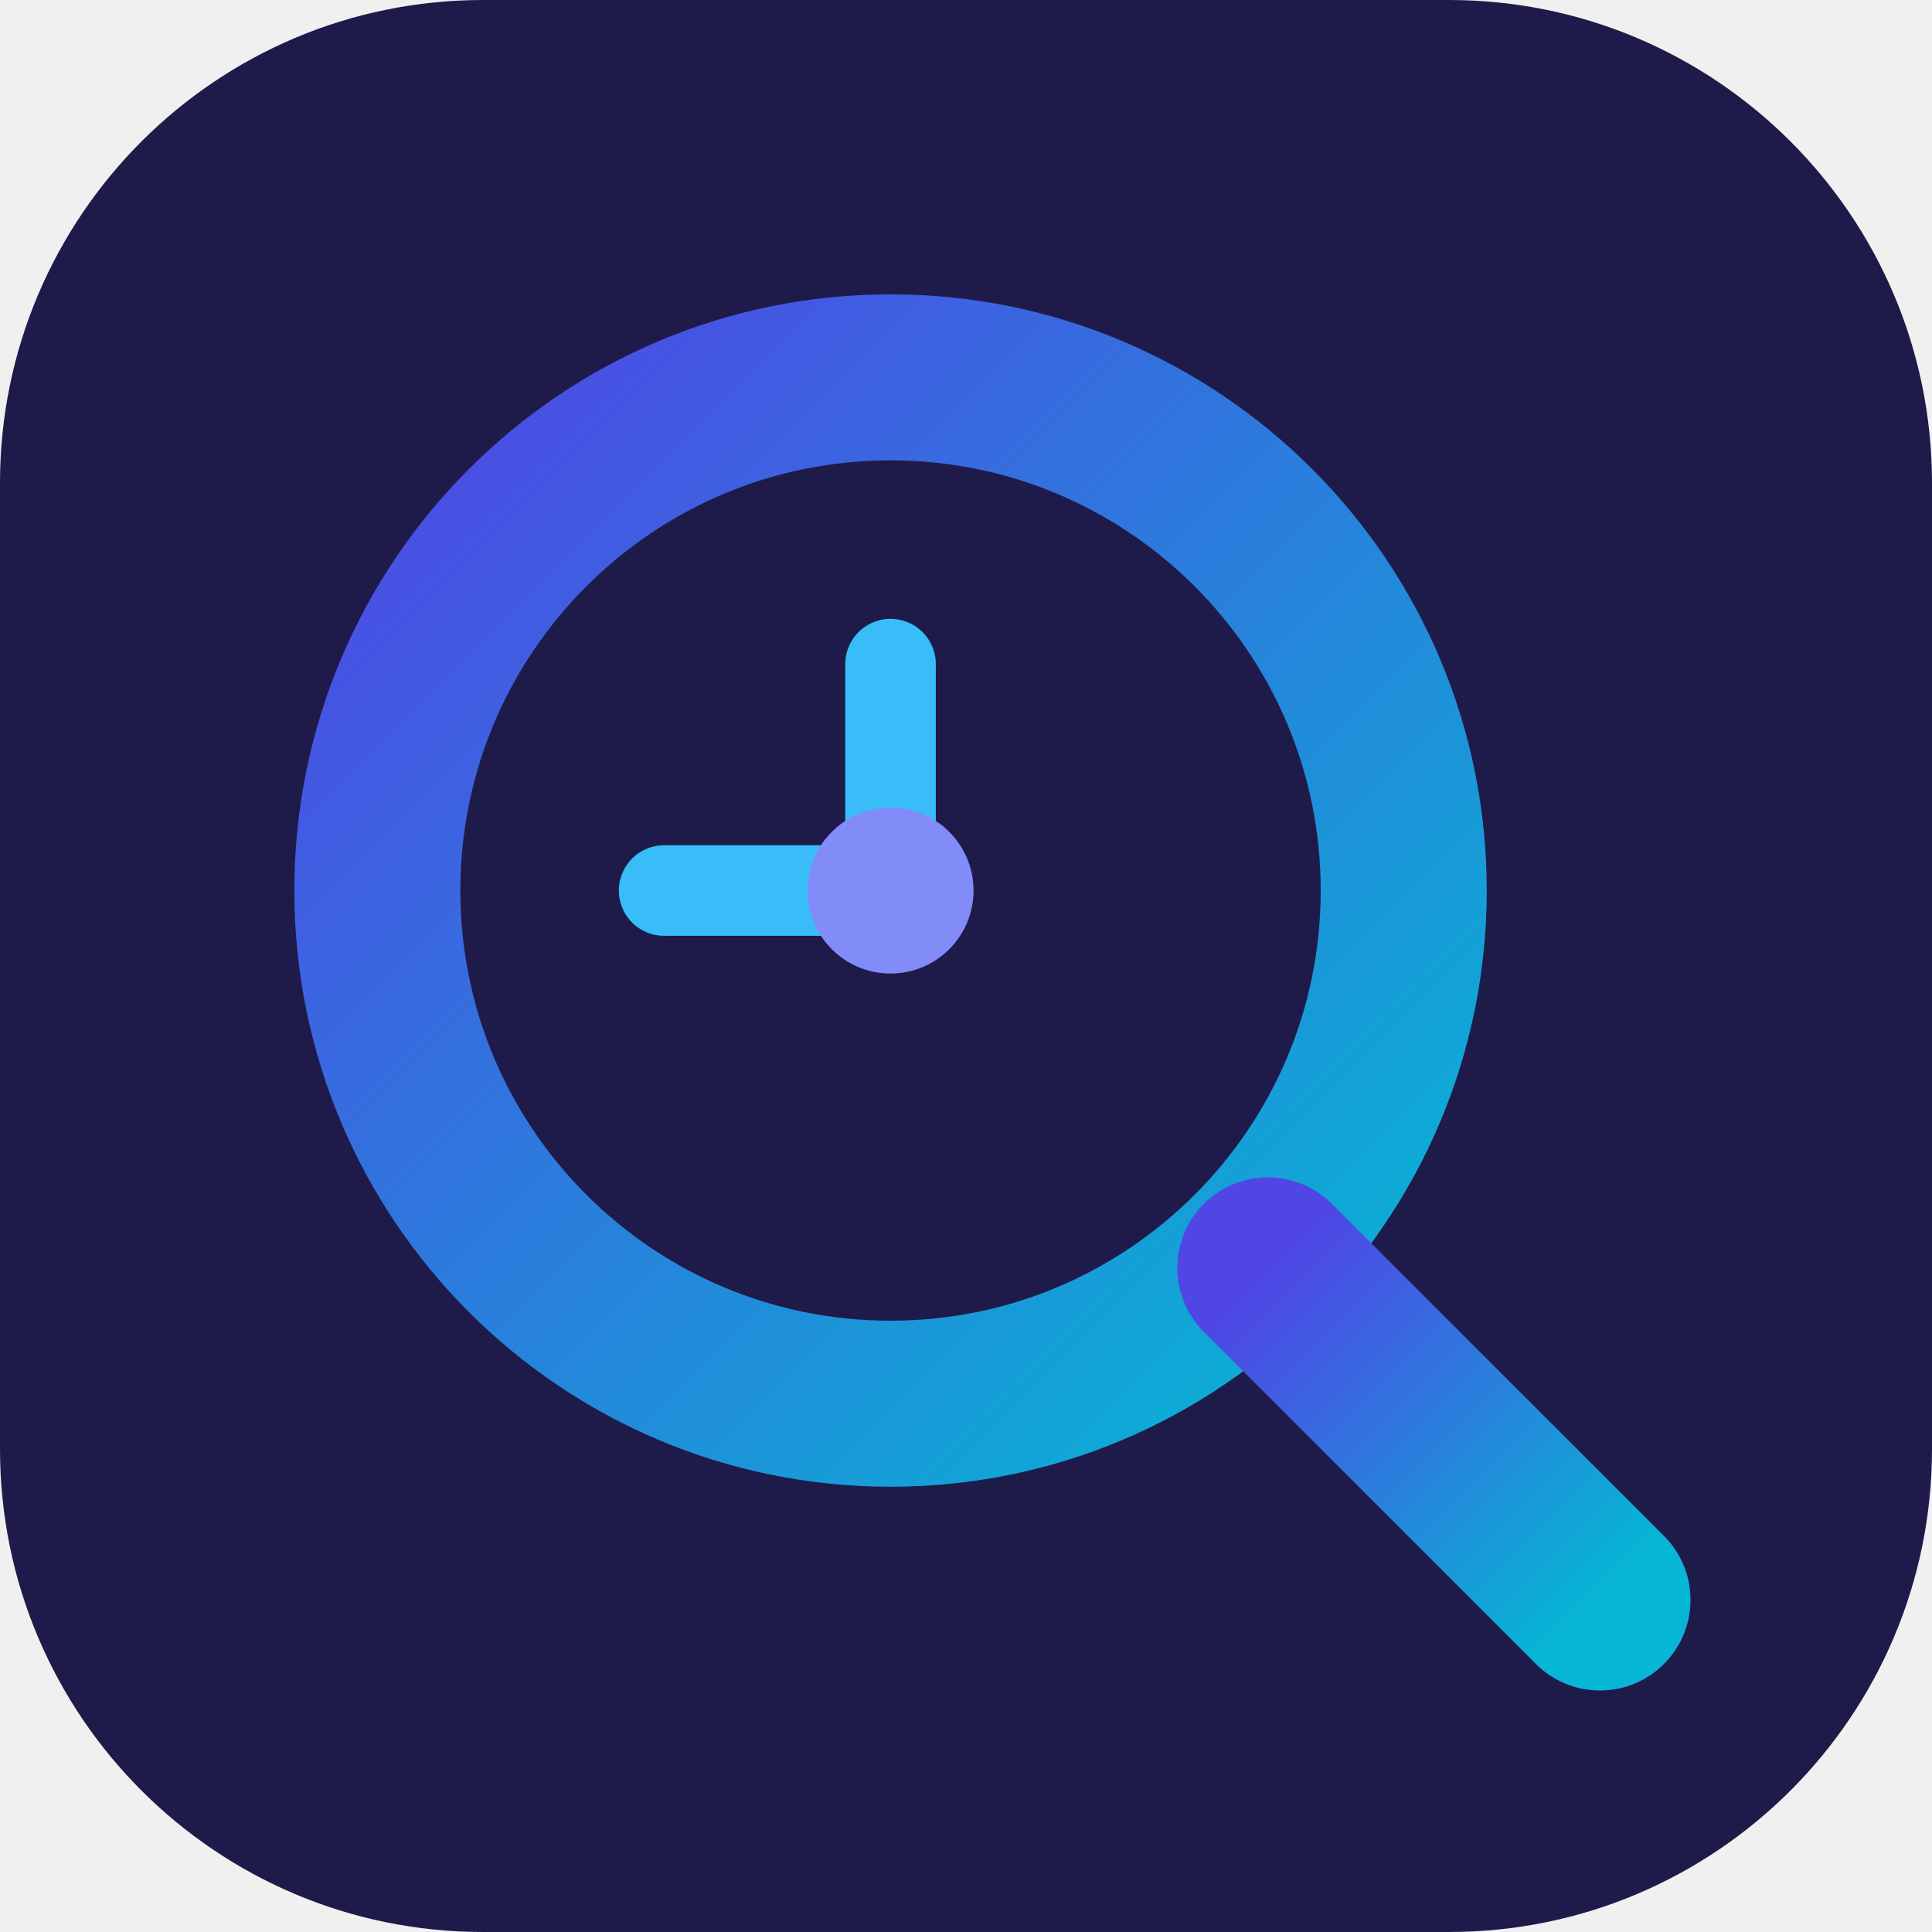
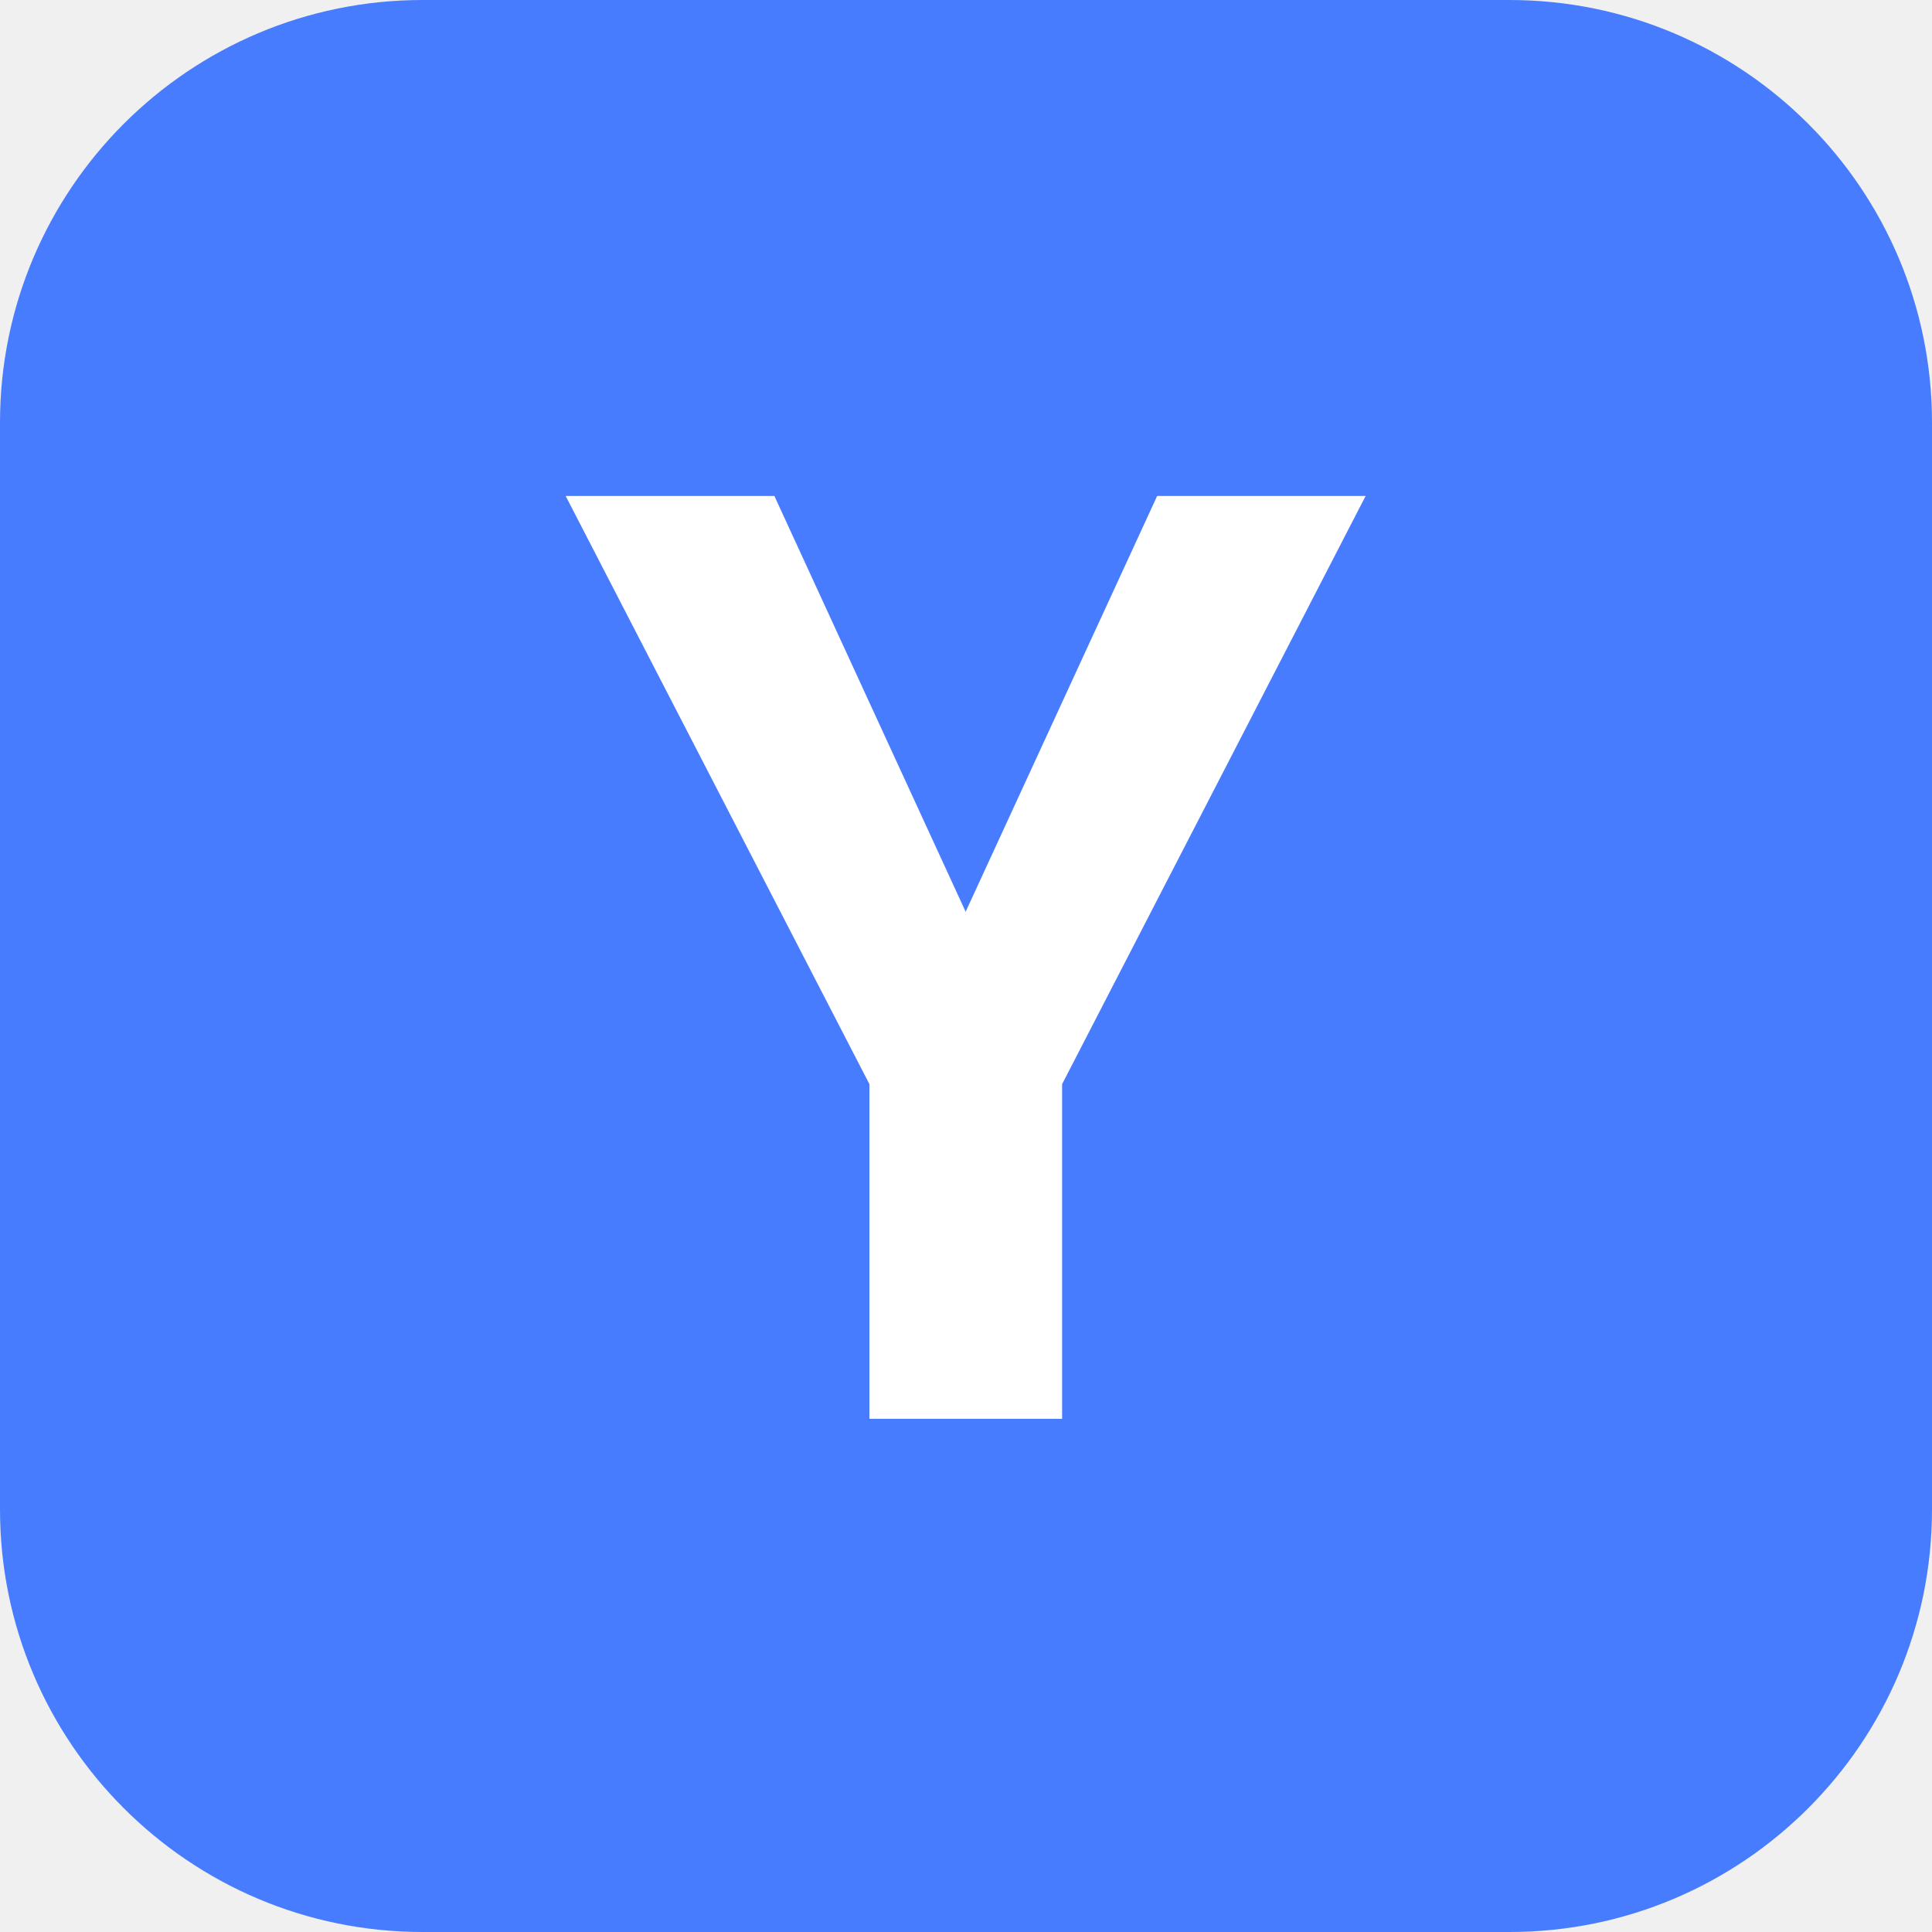
- <svg xmlns="http://www.w3.org/2000/svg" viewBox="0 0 128 128" width="128" height="128">
-   <defs>
-     <linearGradient id="favGrad" x1="0%" y1="0%" x2="100%" y2="100%">
-       <stop offset="0%" stop-color="#4F46E5" />
-       <stop offset="100%" stop-color="#06B6D4" />
-     </linearGradient>
-   </defs>
-   <rect width="128" height="128" rx="32" fill="#1E1B4B" />
-   <g transform="translate(14, 14)">
-     <circle cx="45" cy="45" r="34" fill="none" stroke="url(#favGrad)" stroke-width="11" stroke-linecap="round" />
-     <line x1="45" y1="45" x2="30" y2="45" stroke="#38BDF8" stroke-width="6" stroke-linecap="round" />
-     <line x1="45" y1="45" x2="45" y2="30" stroke="#38BDF8" stroke-width="6" stroke-linecap="round" />
-     <circle cx="45" cy="45" r="5.5" fill="#818CF8" />
-     <line x1="70" y1="70" x2="92" y2="92" stroke="url(#favGrad)" stroke-width="12" stroke-linecap="round" />
-   </g>
+ <svg xmlns="http://www.w3.org/2000/svg" width="128" height="128" viewBox="0 0 128 128">
+   <rect width="128" height="128" rx="28" fill="#487cff" />
+   <text x="64" y="94" text-anchor="middle" font-family="-apple-system, BlinkMacSystemFont, 'Segoe UI', Roboto, 'Helvetica Neue', Arial, sans-serif" font-size="86" font-weight="700" fill="#ffffff">Y</text>
</svg>
